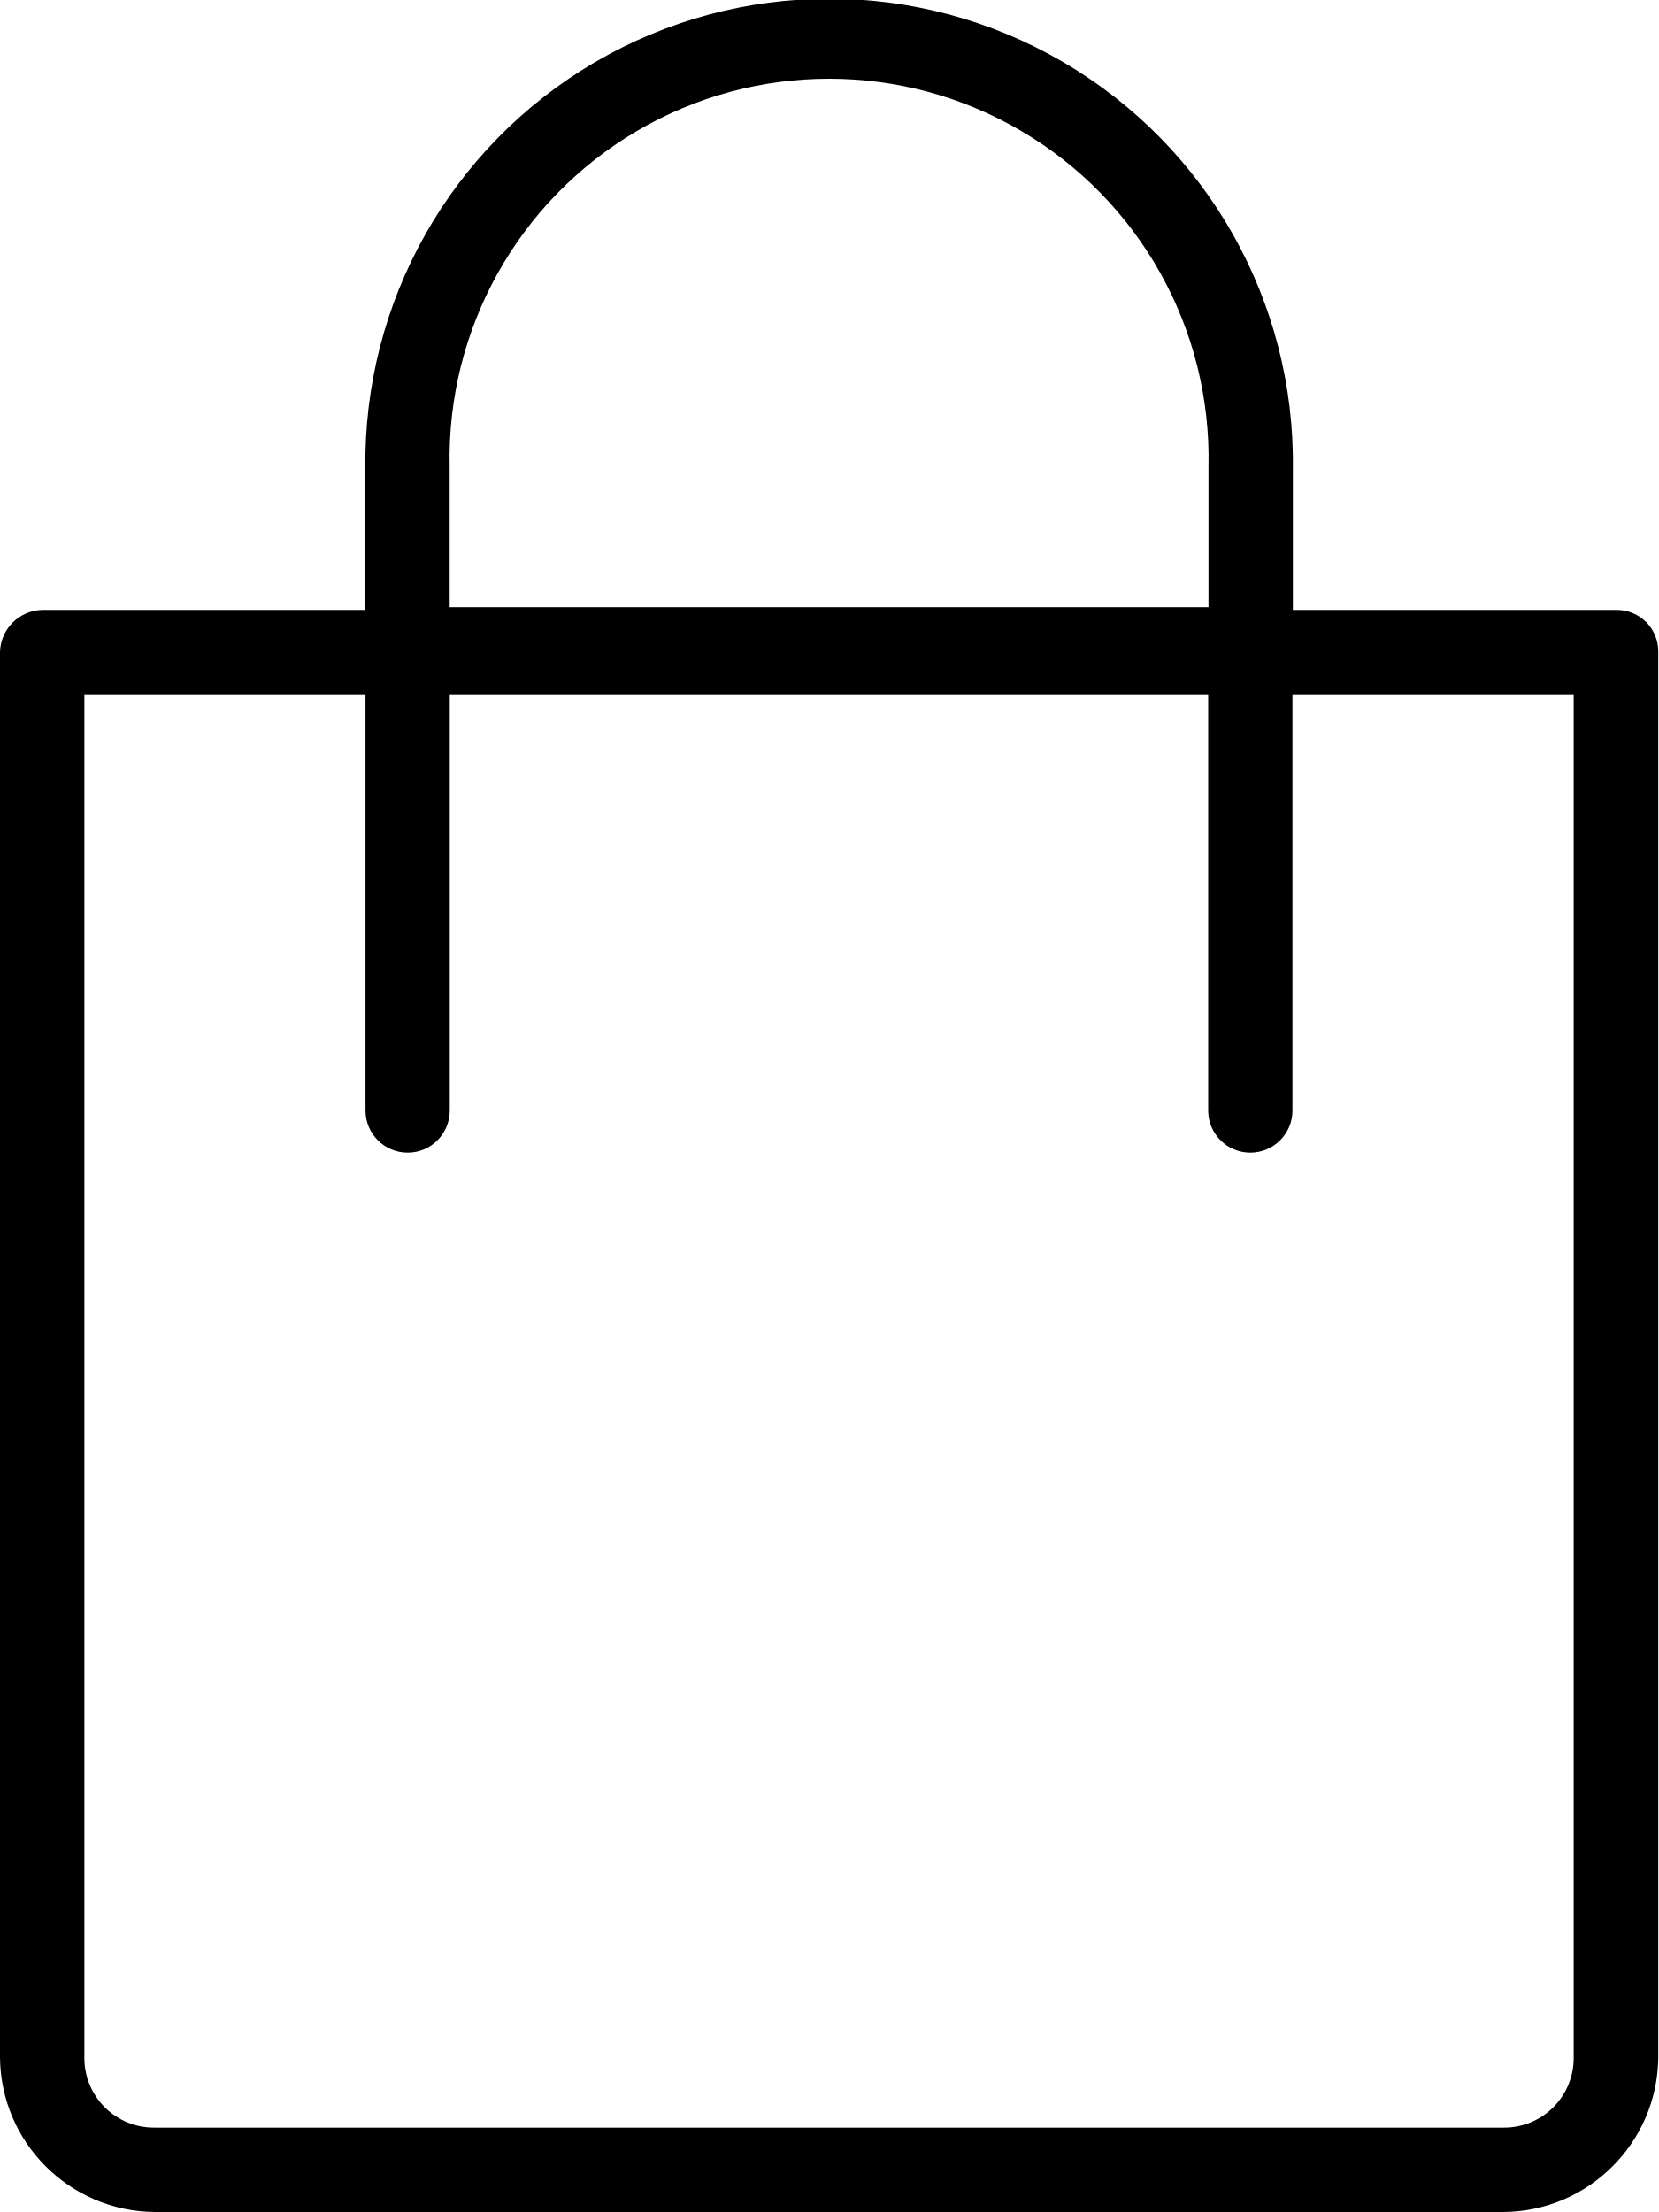
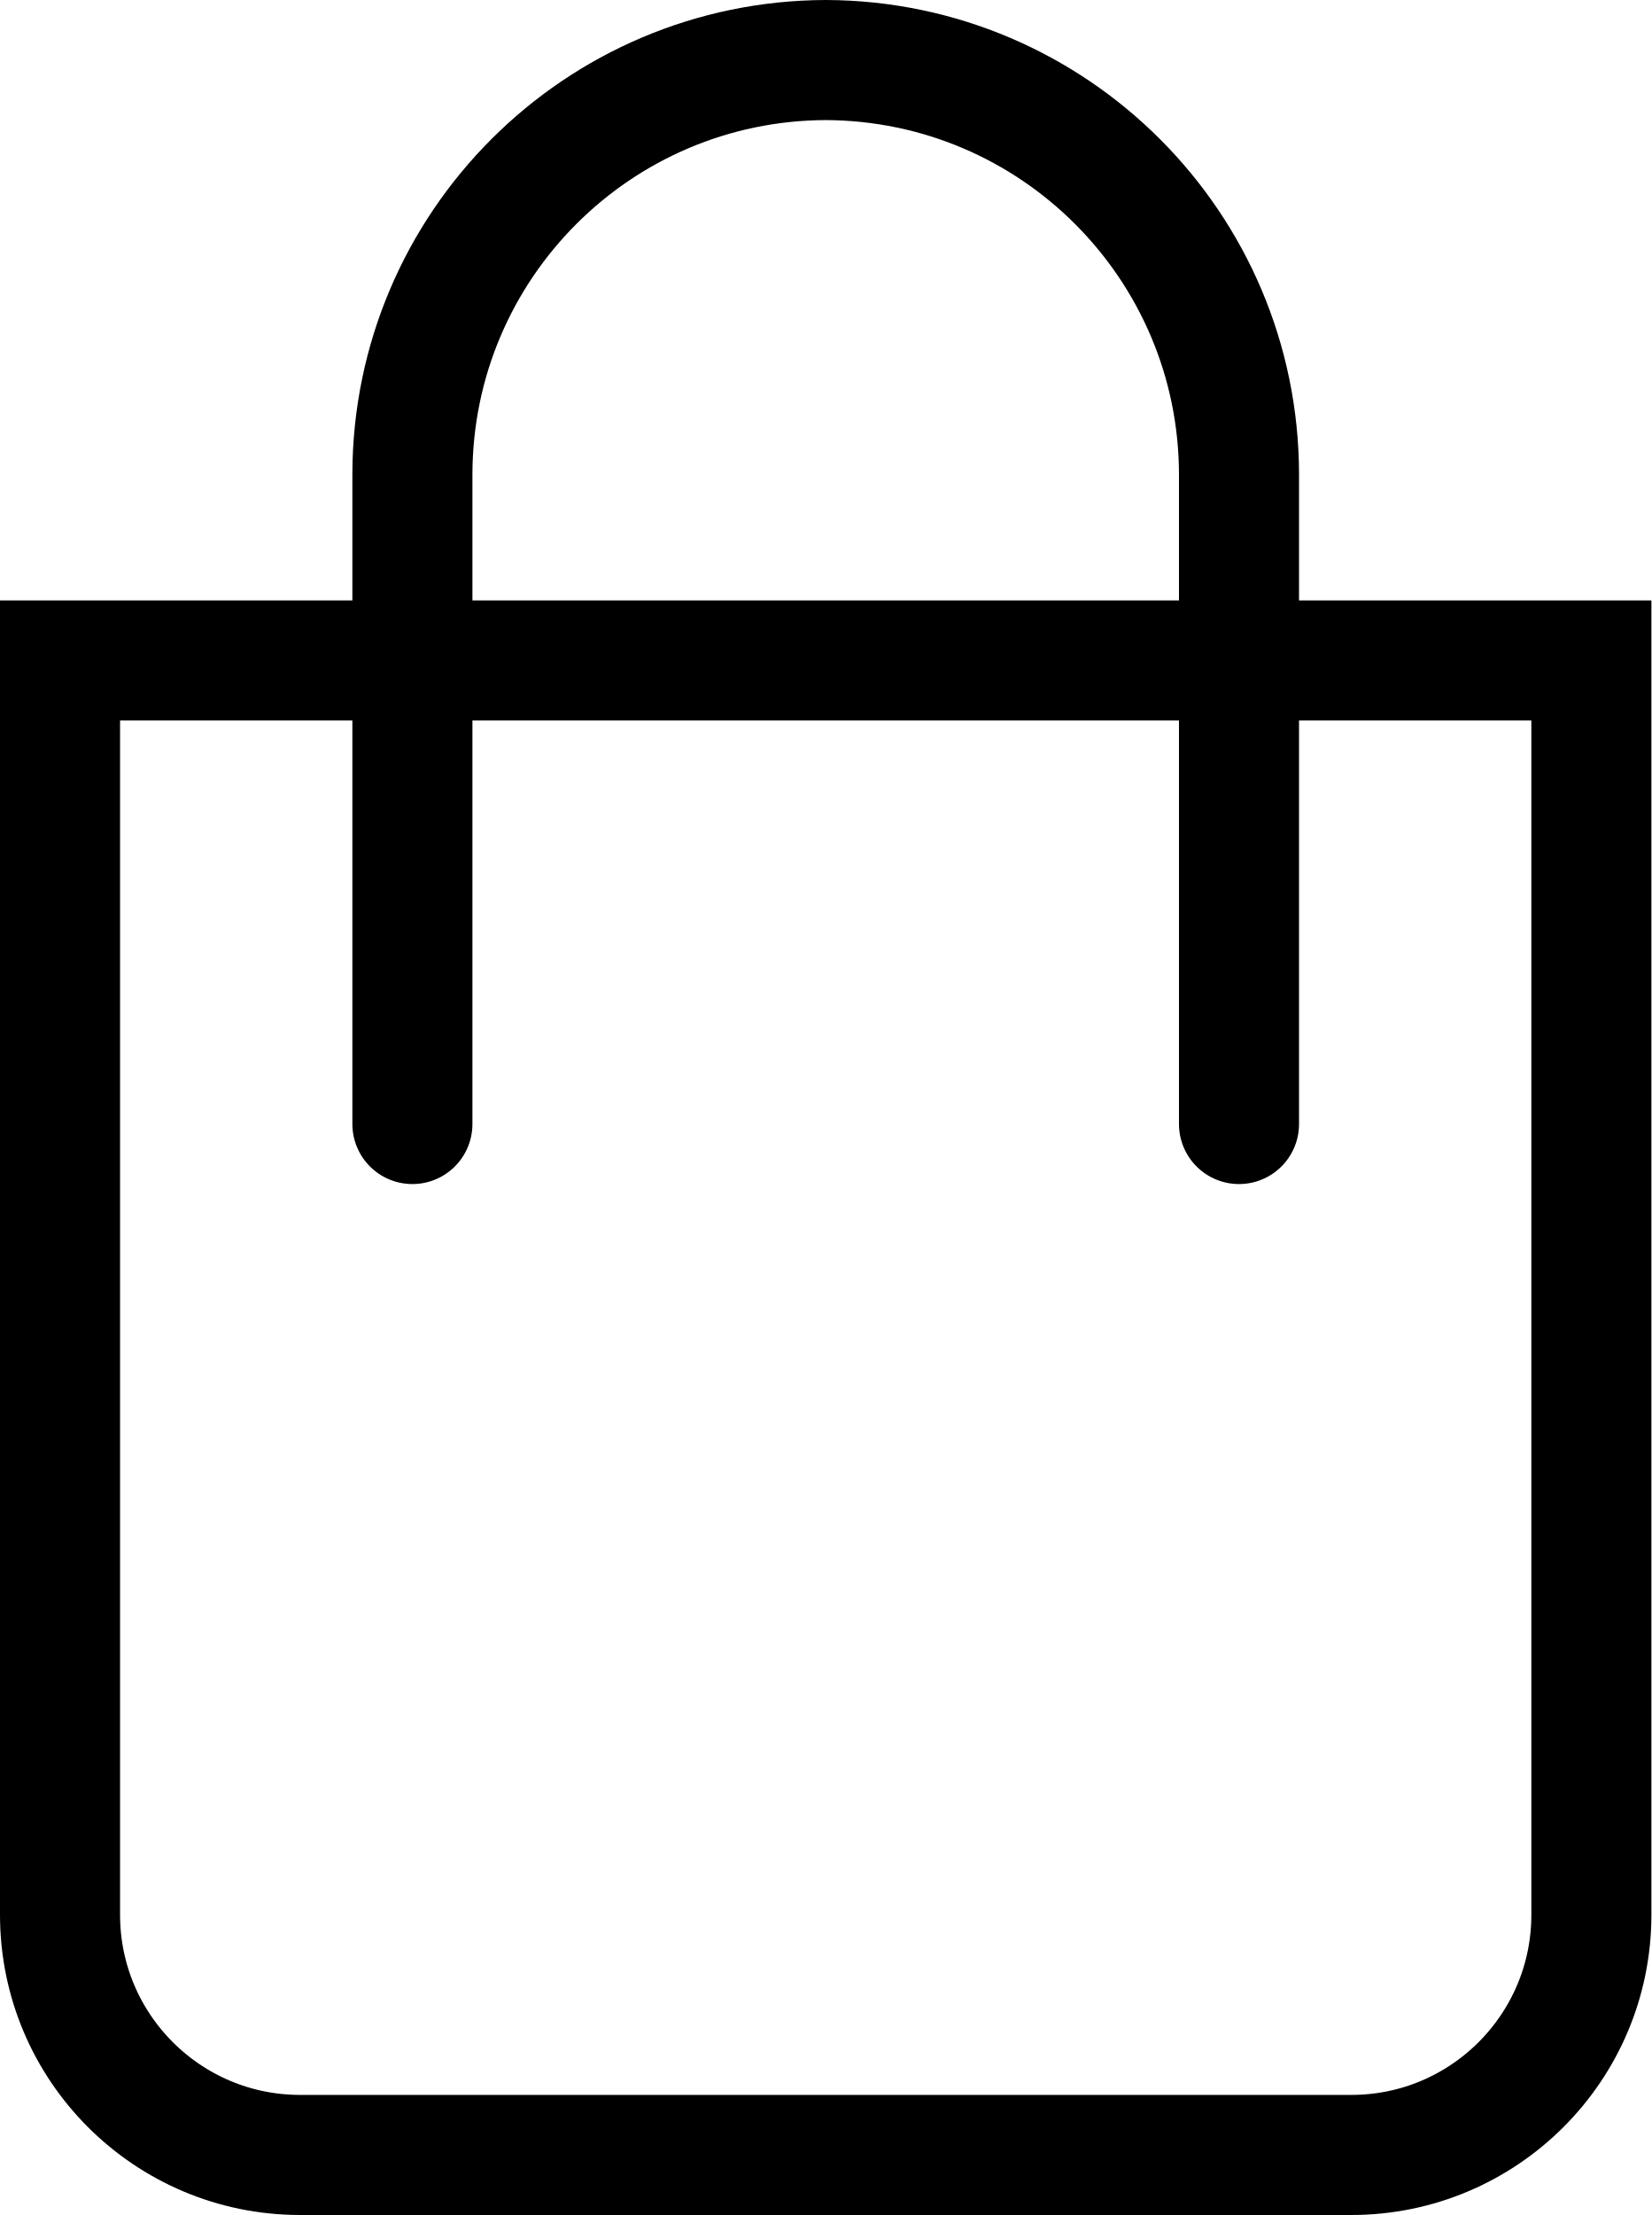
- <svg xmlns="http://www.w3.org/2000/svg" viewBox="0 0 16.333 21.787">
-   <g id="noun_bag_836849" transform="translate(-20.5 -10.7)">
-     <path id="Path_1" data-name="Path 1" d="M36.418,16.707H33.234V15.323a4.568,4.568,0,1,0-9.135,0v1.384H20.915a.426.426,0,0,0-.415.415V30.964a1.536,1.536,0,0,0,1.523,1.523H35.31a1.536,1.536,0,0,0,1.523-1.523V17.122A.408.408,0,0,0,36.418,16.707ZM24.929,15.3a3.738,3.738,0,1,1,7.474,0V16.68H24.929ZM35.31,31.656H22.023a.685.685,0,0,1-.692-.692V17.538H24.1v4.1a.415.415,0,1,0,.83,0v-4.1H32.4v4.1a.415.415,0,0,0,.83,0v-4.1H36V30.964A.685.685,0,0,1,35.31,31.656Z" />
+ <svg xmlns="http://www.w3.org/2000/svg" viewBox="0 0 27.51 36.89">
+   <defs>
+     <style>.cls-1,.cls-2{fill:none;stroke:#000;stroke-miterlimit:10;stroke-width:2px;}.cls-2{stroke-linecap:round;}</style>
+   </defs>
+   <g id="Layer_2" data-name="Layer 2">
+     <g id="Layer_1-2" data-name="Layer 1">
+       <path class="cls-1" d="M1,11H26.51a0,0,0,0,1,0,0V31.89a4,4,0,0,1-4,4H5a4,4,0,0,1-4-4V11a0,0,0,0,1,0,0Z" />
+       <path class="cls-2" d="M6.87,18.72V7.89A6.91,6.91,0,0,1,13.76,1h0a6.91,6.91,0,0,1,6.88,6.89V18.72" />
+     </g>
  </g>
</svg>
